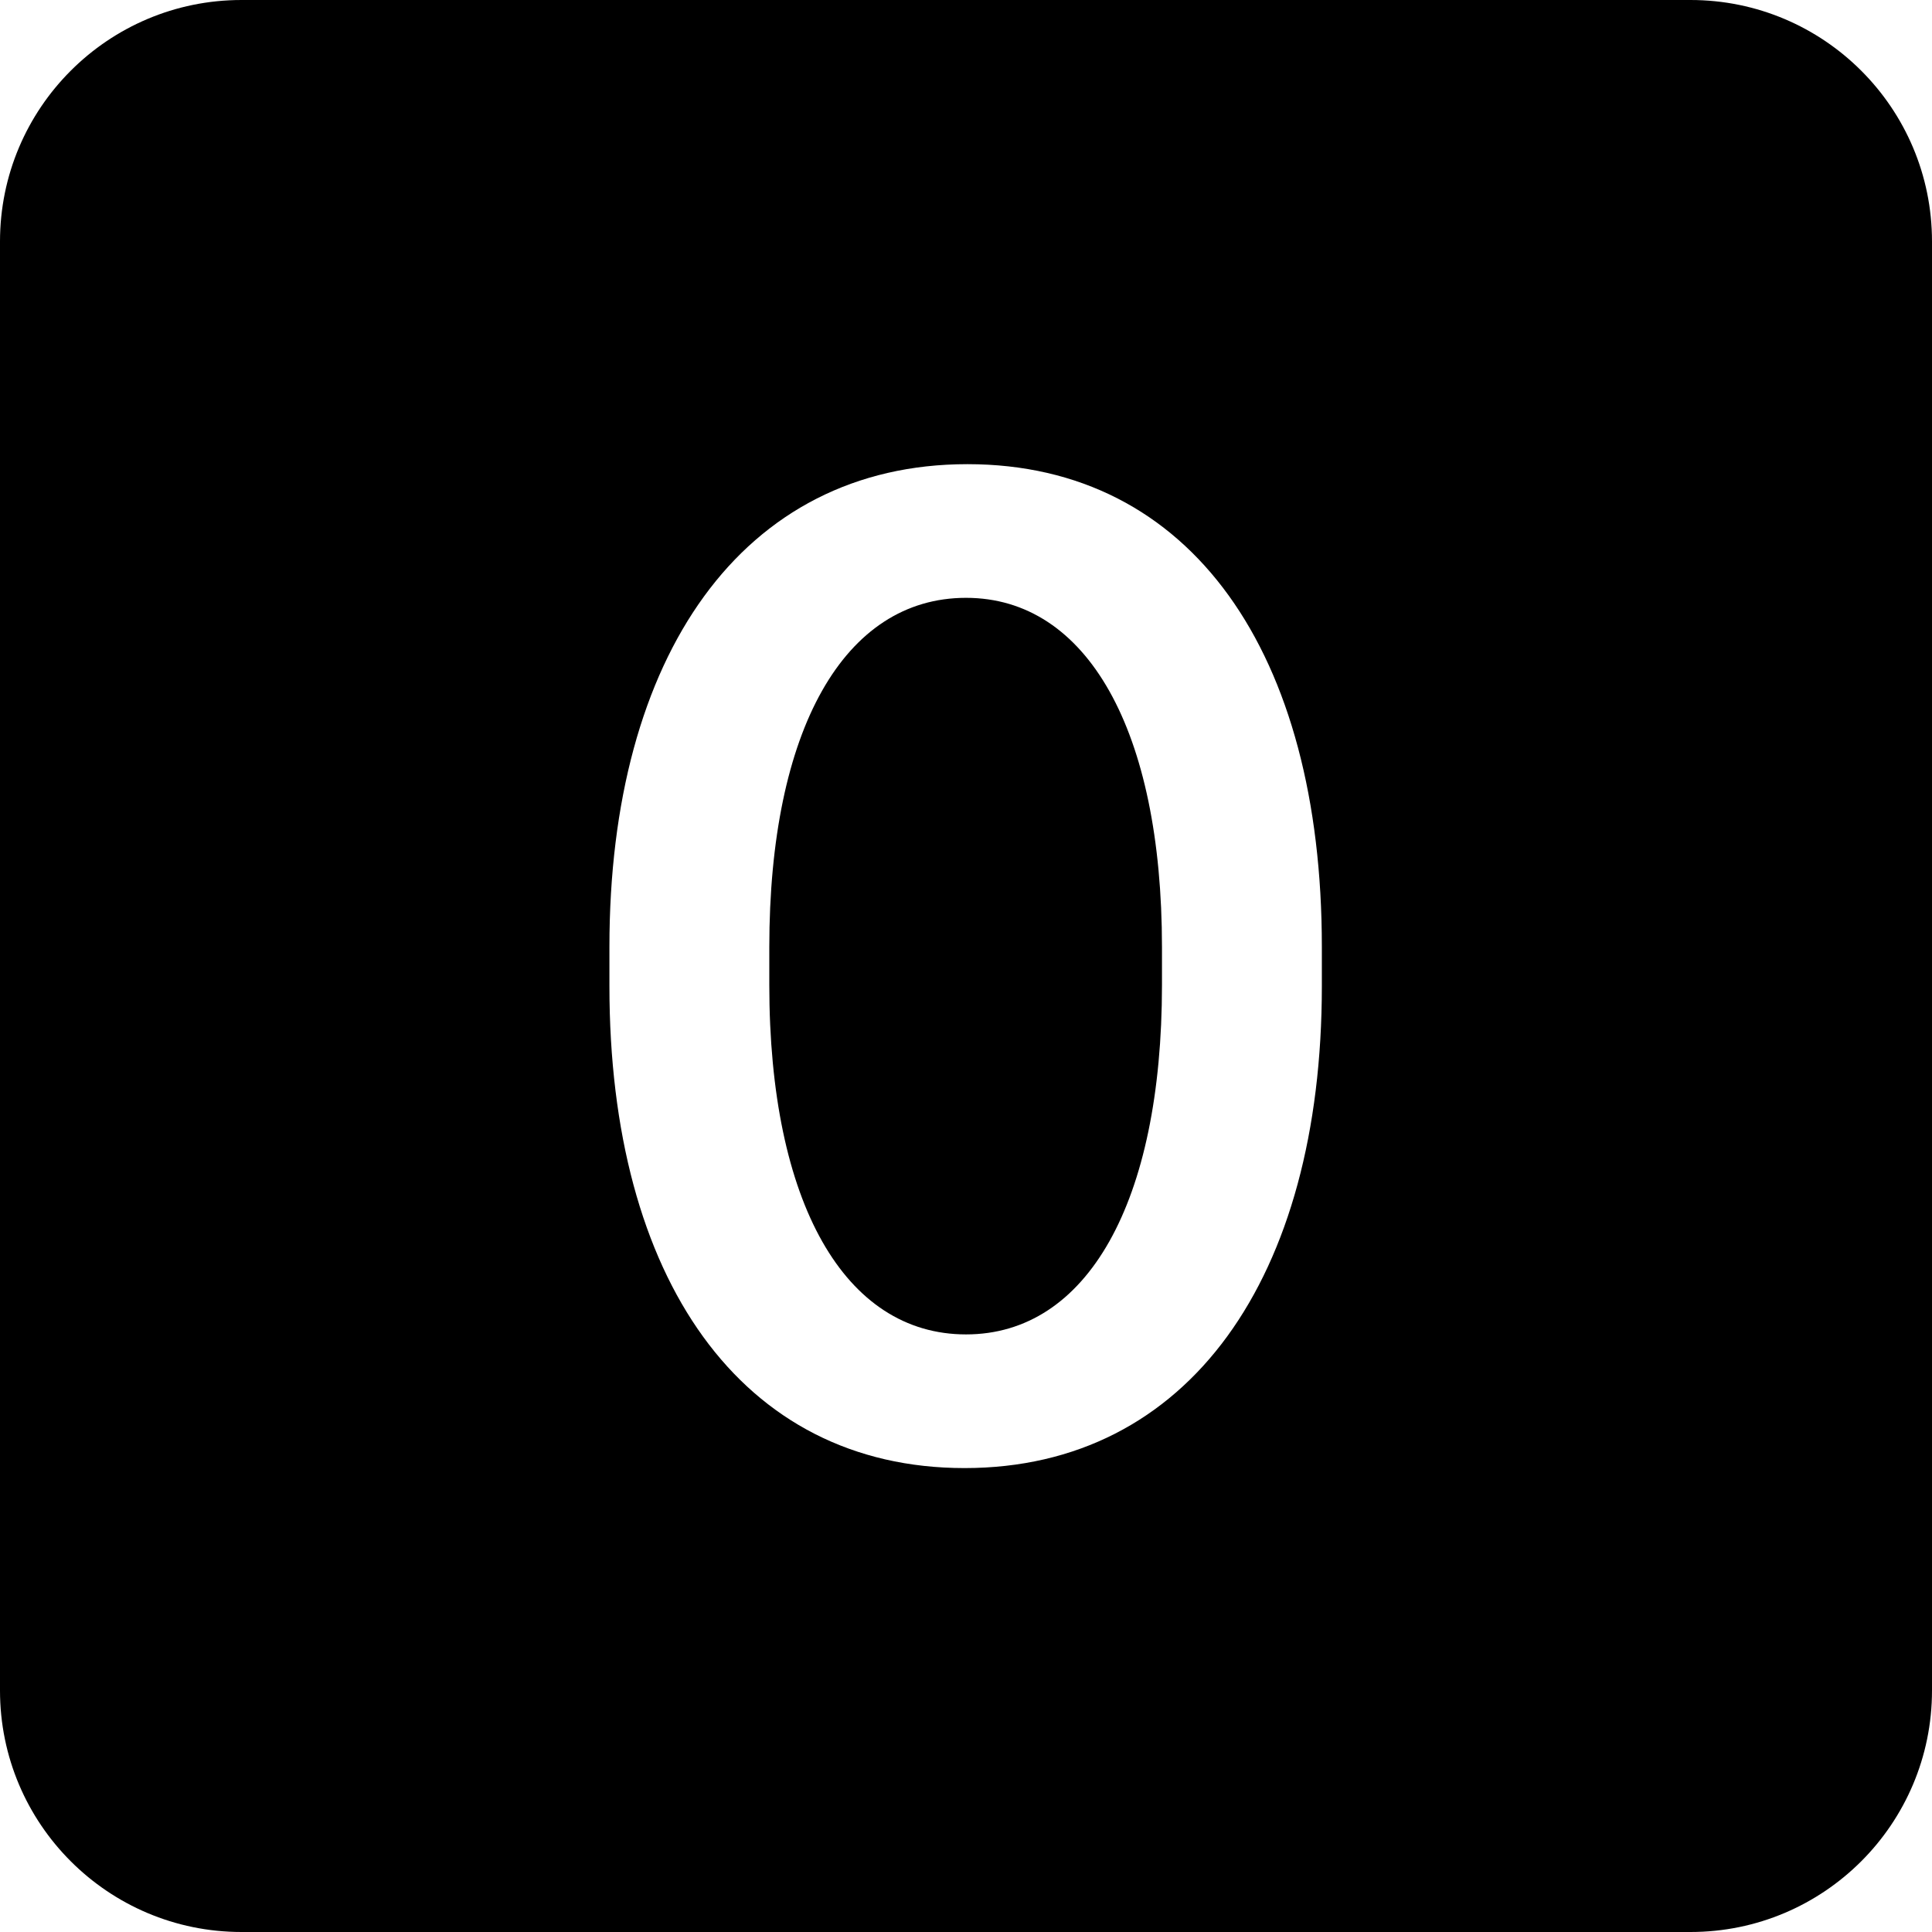
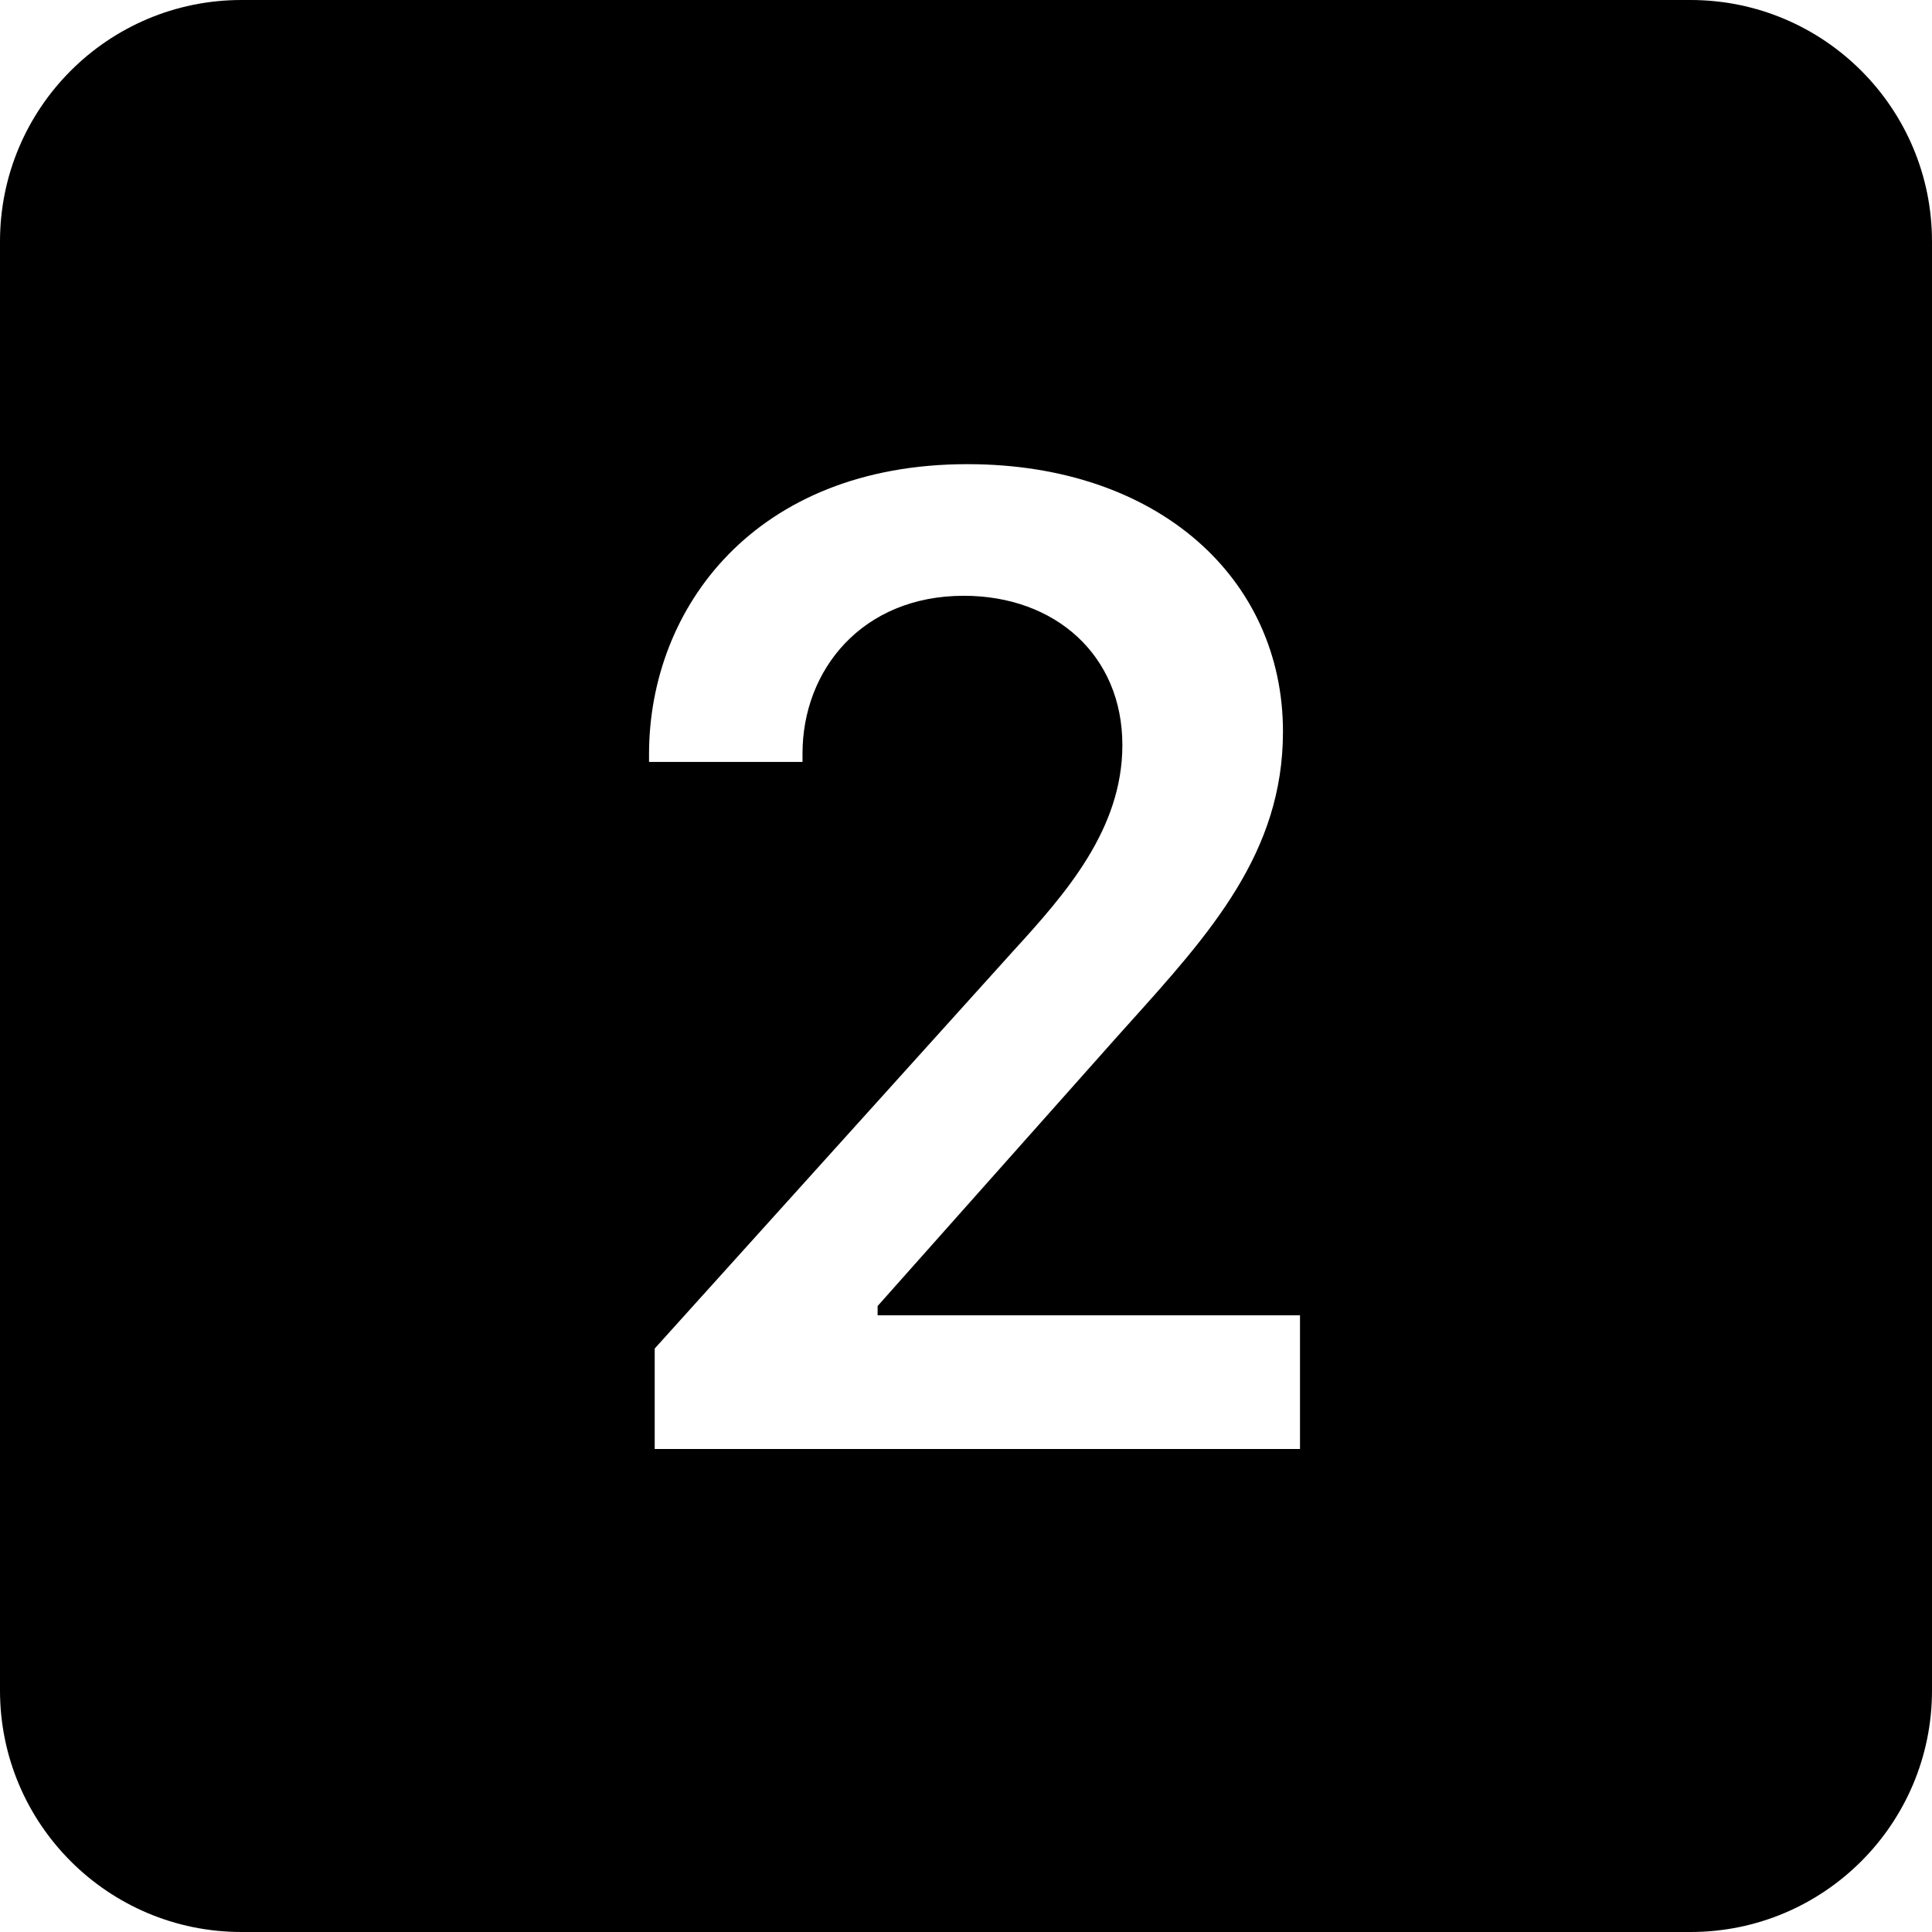
- <svg xmlns="http://www.w3.org/2000/svg" width="16" height="16" fill="currentColor" class="bi bi-0-square-fill" viewBox="0 0 16 16">
-   <path d="M8 4.951c-1.008 0-1.629 1.09-1.629 2.895v.31c0 1.81.627 2.895 1.629 2.895s1.623-1.09 1.623-2.895v-.31c0-1.8-.621-2.895-1.623-2.895" />
-   <path d="M2 0a2 2 0 0 0-2 2v12a2 2 0 0 0 2 2h12a2 2 0 0 0 2-2V2a2 2 0 0 0-2-2zm5.988 12.158c-1.851 0-2.941-1.57-2.941-3.99V7.84c0-2.408 1.101-3.996 2.965-3.996 1.857 0 2.935 1.57 2.935 3.996v.328c0 2.408-1.101 3.99-2.959 3.99" />
+ <svg xmlns="http://www.w3.org/2000/svg" width="16" height="16" fill="currentColor" class="bi bi-2-square-fill" viewBox="0 0 16 16">
+   <path d="M2 0a2 2 0 0 0-2 2v12a2 2 0 0 0 2 2h12a2 2 0 0 0 2-2V2a2 2 0 0 0-2-2zm4.646 6.24v.07H5.375v-.064c0-1.213.879-2.402 2.637-2.402 1.582 0 2.613.949 2.613 2.215 0 1.002-.6 1.667-1.287 2.43l-.096.107-1.974 2.22v.077h3.498V12H5.422v-.832l2.97-3.293c.434-.475.903-1.008.903-1.705 0-.744-.557-1.236-1.313-1.236-.843 0-1.336.615-1.336 1.306" />
</svg>
